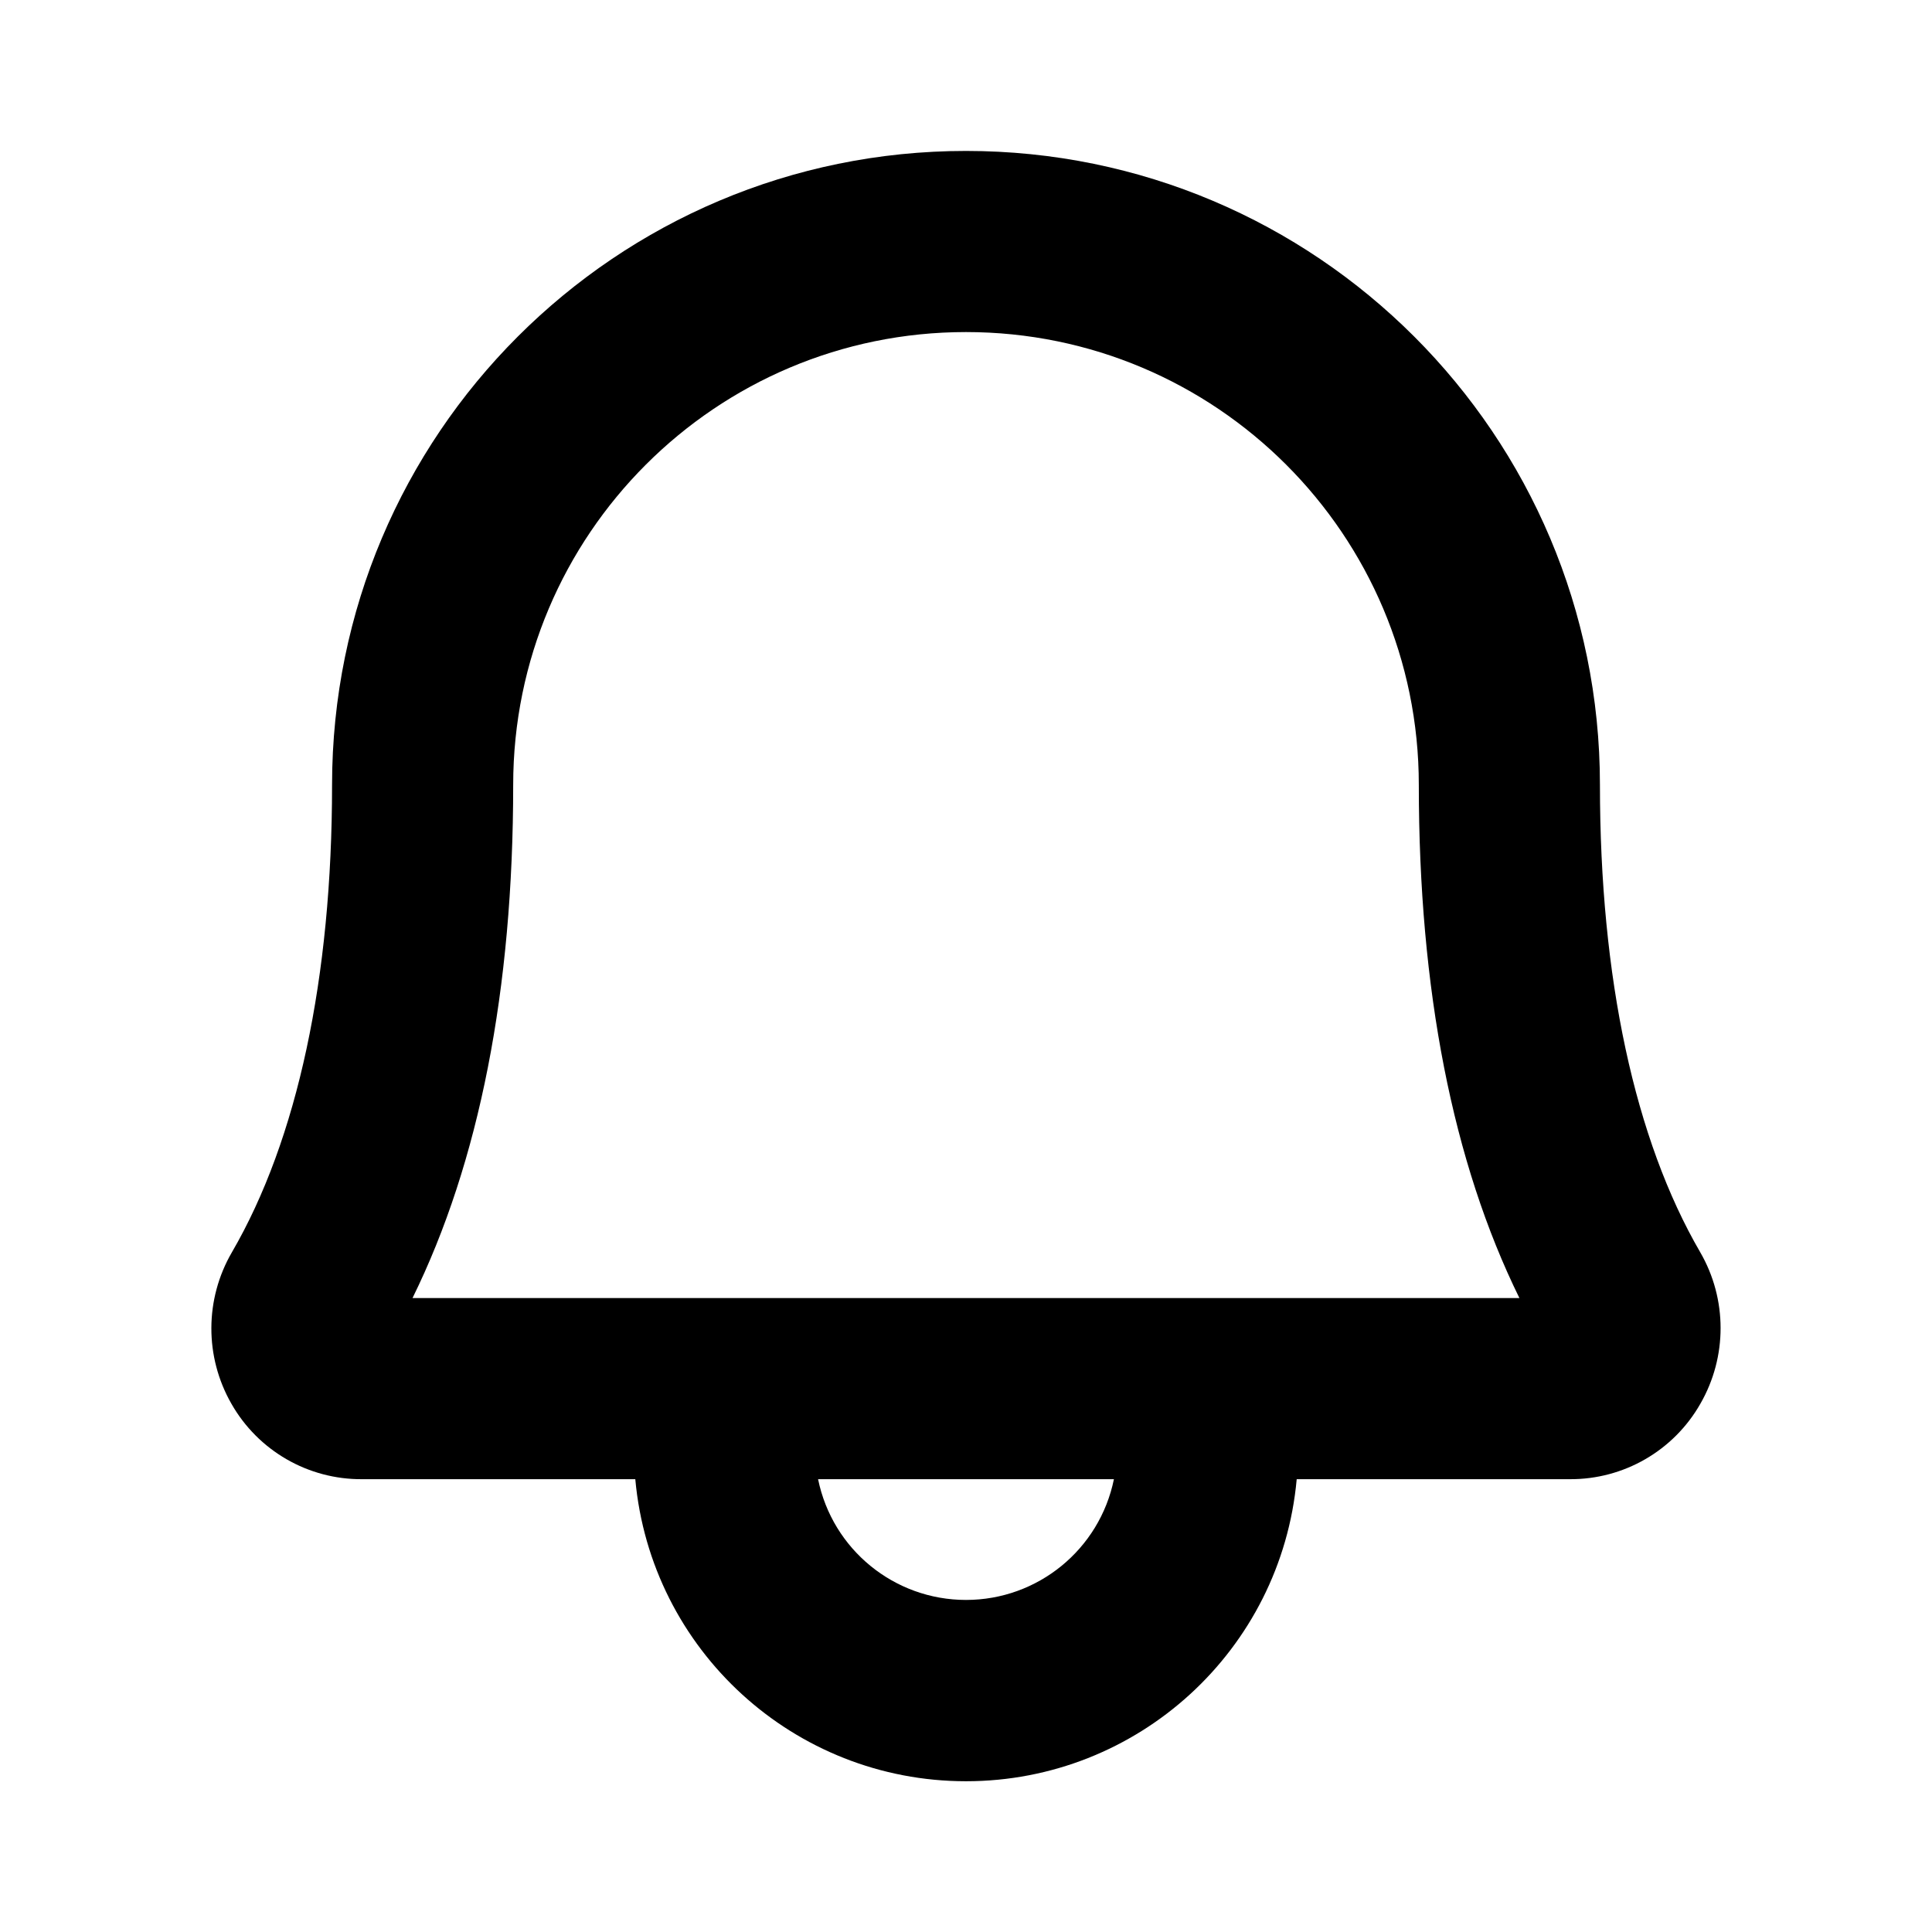
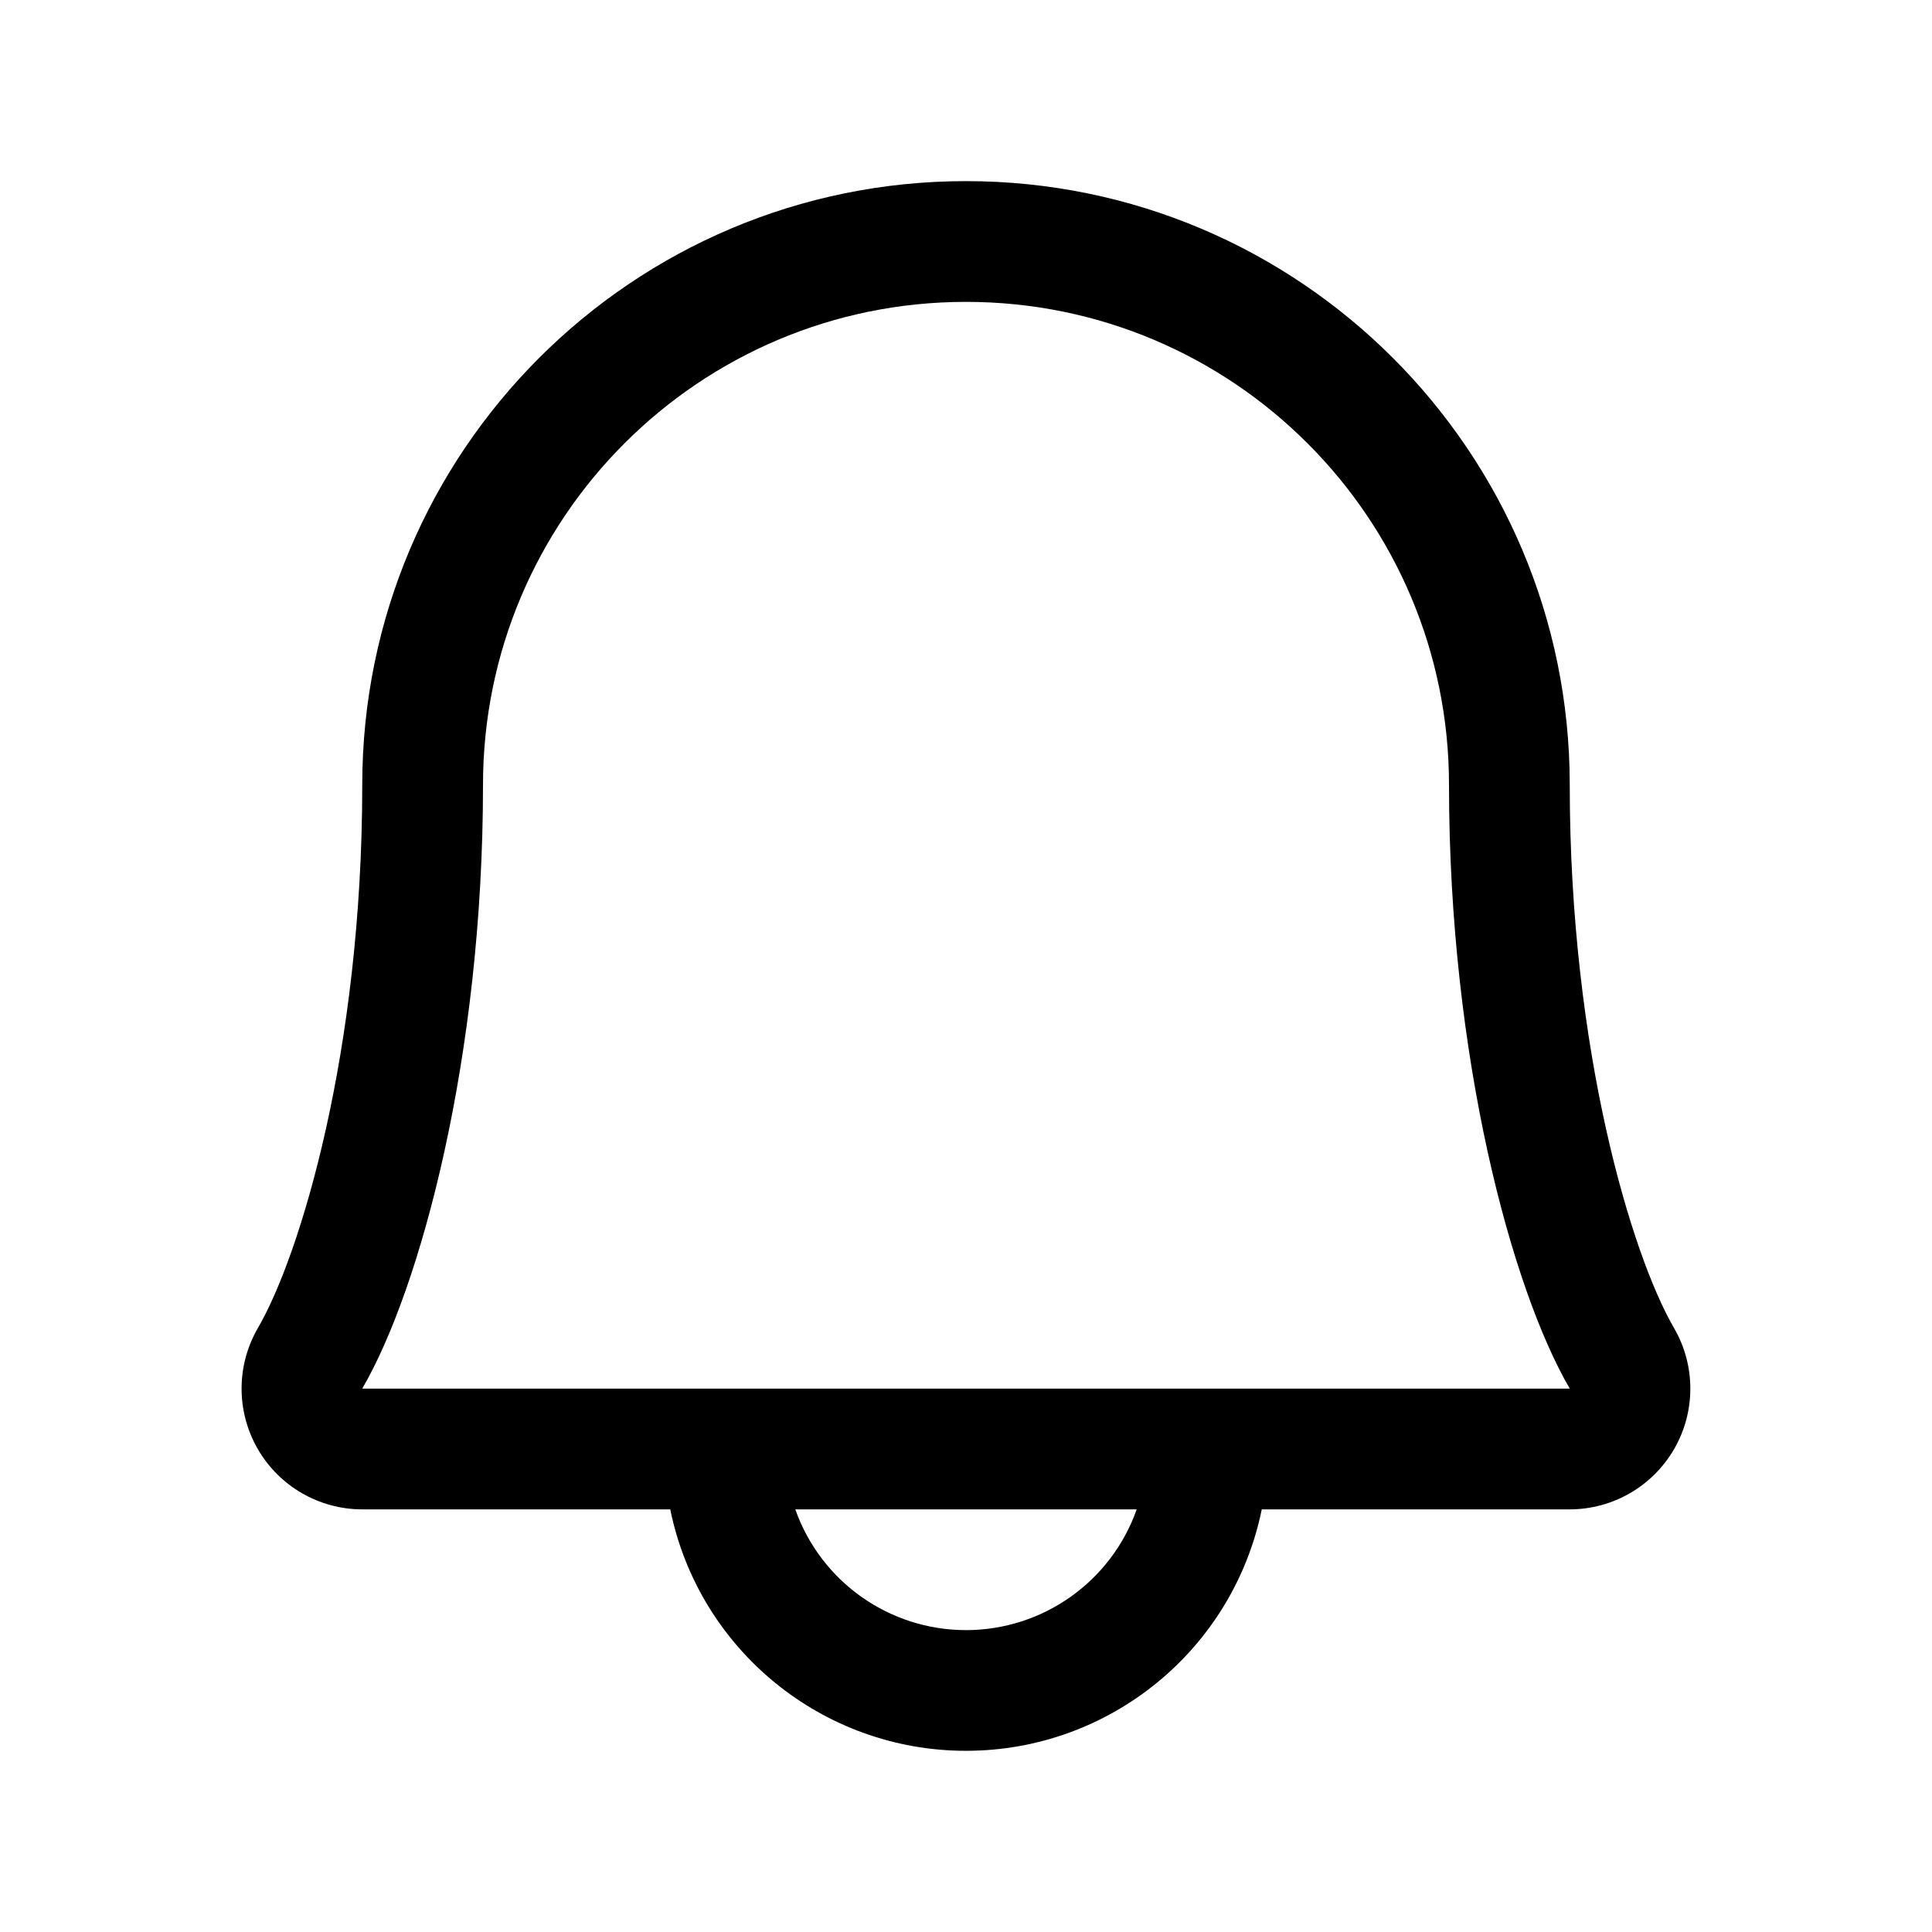
<svg xmlns="http://www.w3.org/2000/svg" width="16" height="16" viewBox="0 0 256 256">
-   <path fill="#000" d="M225.29 165.93C216.61 151 212 129.57 212 104a84 84 0 0 0-168 0c0 25.58-4.59 47-13.27 61.93a20.08 20.08 0 0 0-.07 20.07A19.77 19.77 0 0 0 48 196h36.18a44 44 0 0 0 87.64 0H208a19.77 19.77 0 0 0 17.31-10a20.08 20.08 0 0 0-.02-20.07M128 212a20 20 0 0 1-19.6-16h39.2a20 20 0 0 1-19.6 16m-73.34-40C63.51 154 68 131.14 68 104a60 60 0 0 1 120 0c0 27.13 4.48 50 13.33 68Z" />
+   <path fill="#000" d="M221.8 175.94c-5.55-9.56-13.8-36.61-13.8-71.94a80 80 0 1 0-160 0c0 35.34-8.26 62.38-13.81 71.94A16 16 0 0 0 48 200h40.81a40 40 0 0 0 78.38 0H208a16 16 0 0 0 13.8-24.06M128 216a24 24 0 0 1-22.62-16h45.24A24 24 0 0 1 128 216m-80-32c7.7-13.24 16-43.92 16-80a64 64 0 1 1 128 0c0 36.05 8.28 66.73 16 80Z" />
</svg>
